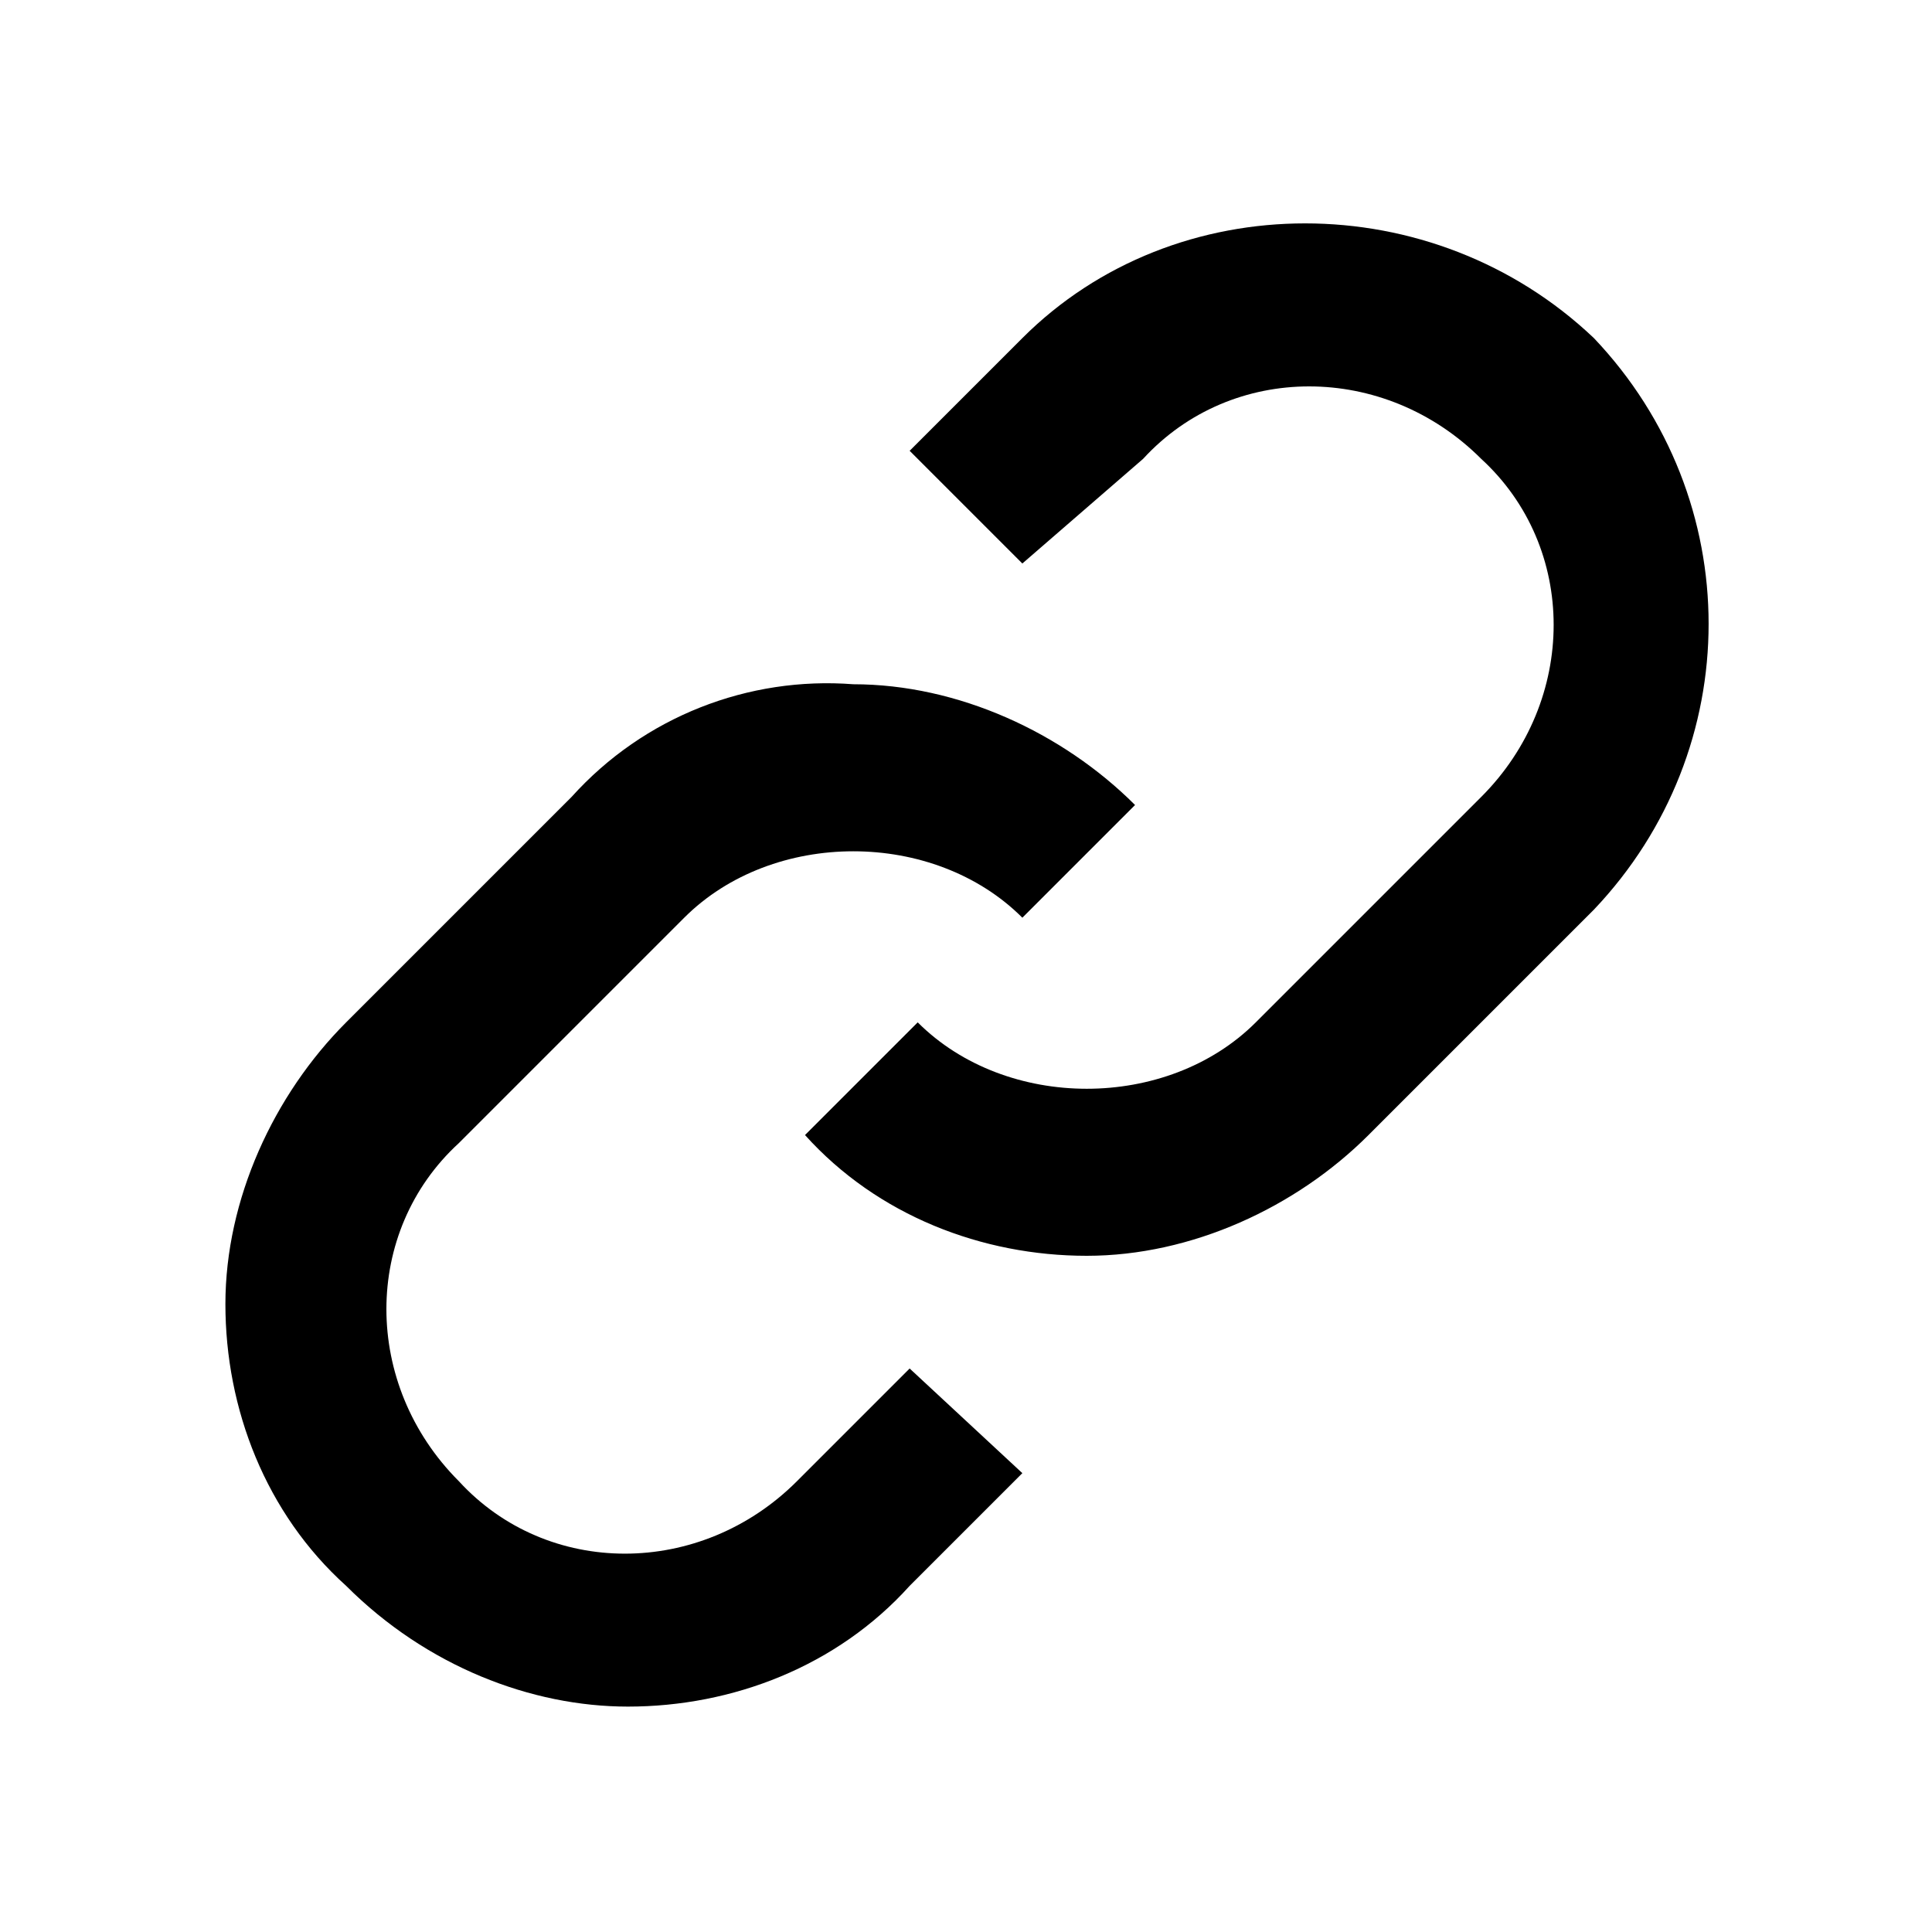
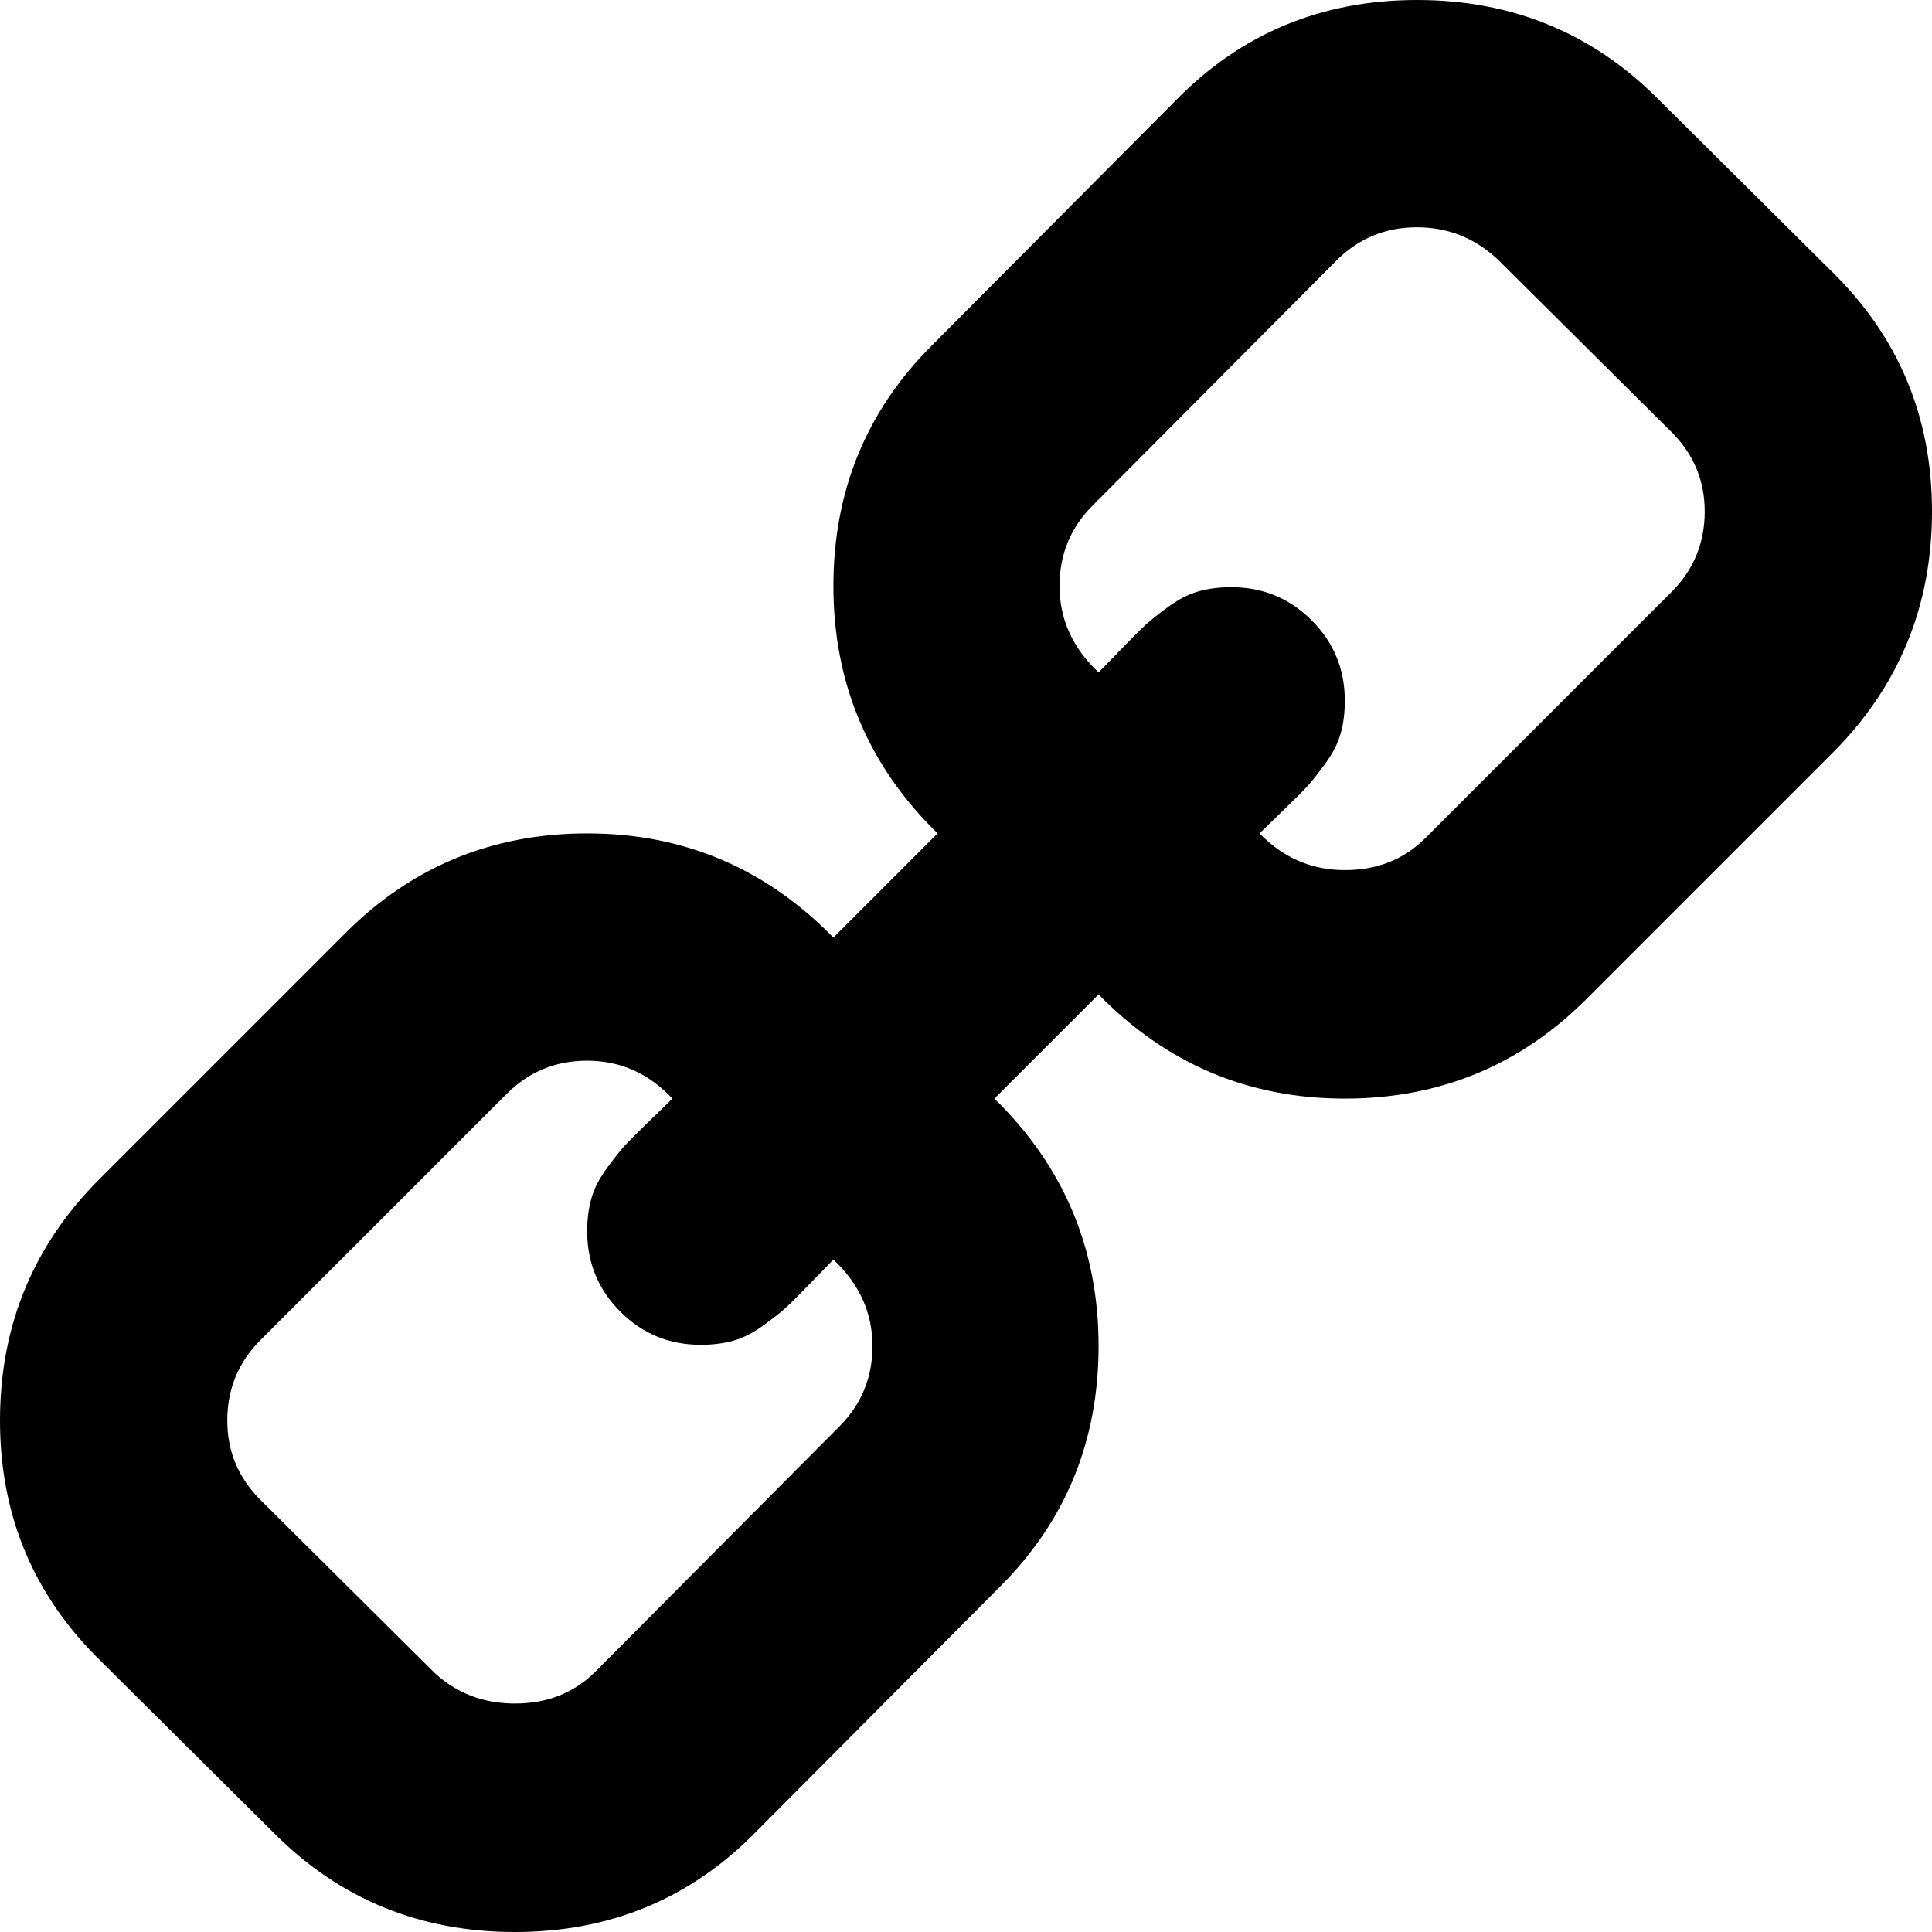
- <svg xmlns="http://www.w3.org/2000/svg" version="1.1" viewBox="0 0 24 24">
-   <path d="M19.8,11.3L17,14.1c-0.9,0.9-2.2,1.5-3.5,1.5c-1.3,0-2.6-0.5-3.5-1.5l1.4-1.4c1.1,1.1,3.1,1.1,4.2,0  l2.8-2.8c1.2-1.2,1.2-3.1,0-4.2c-1.2-1.2-3.1-1.2-4.2,0L12.7,7l-1.4-1.4l1.4-1.4c1.9-1.9,5.1-1.9,7.1,0C21.7,6.2,21.7,9.3,19.8,11.3  z M9.9,18.4c-1.2,1.2-3.1,1.2-4.2,0c-1.2-1.2-1.2-3.1,0-4.2l2.8-2.8c1.1-1.1,3.1-1.1,4.2,0l1.4-1.4c-0.9-0.9-2.2-1.5-3.5-1.5  C9.3,8.4,8,8.9,7.1,9.9l-2.8,2.8c-0.9,0.9-1.5,2.2-1.5,3.5c0,1.3,0.5,2.6,1.5,3.5c1,1,2.3,1.5,3.5,1.5c1.3,0,2.6-0.5,3.5-1.5  l1.4-1.4L11.3,17L9.9,18.4z" />
+ <svg xmlns="http://www.w3.org/2000/svg" viewBox="0 0 250 250">
+   <path d="M29.412 183.824q0-6.128 4.289-10.417l31.863-31.863q4.289-4.29 10.416-4.29 6.434 0 11.03 4.903-.46.46-2.91 2.834-2.452 2.374-3.294 3.293-.843.92-2.298 2.91-1.455 1.992-1.991 3.907-.537 1.915-.537 4.213 0 6.127 4.29 10.416 4.289 4.29 10.416 4.29 2.298 0 4.213-.537 1.915-.536 3.906-1.991 1.992-1.455 2.91-2.298.92-.842 3.294-3.293 2.375-2.451 2.834-2.91 5.055 4.748 5.055 11.182 0 6.127-4.289 10.416L77.053 216.3q-4.136 4.136-10.417 4.136-6.127 0-10.417-3.983l-22.518-22.365q-4.29-4.29-4.29-10.263zm107.69-107.997q0-6.127 4.289-10.416l31.556-31.71q4.29-4.29 10.417-4.29 5.974 0 10.417 4.137l22.518 22.365q4.29 4.29 4.29 10.263 0 6.128-4.29 10.417l-31.863 31.863q-4.136 4.136-10.416 4.136-6.434 0-11.03-4.749.46-.46 2.91-2.834 2.452-2.374 3.294-3.293.843-.92 2.298-2.91 1.455-1.992 1.991-3.907.537-1.915.537-4.213 0-6.127-4.29-10.416-4.289-4.29-10.416-4.29-2.298 0-4.213.537-1.915.536-3.906 1.991-1.992 1.455-2.91 2.298-.92.842-3.294 3.293-2.375 2.451-2.834 2.91-5.055-4.748-5.055-11.182zM0 183.824q0 18.382 13.02 31.096l22.52 22.366Q48.253 250 66.635 250q18.536 0 31.25-13.02l31.556-31.71q12.715-12.715 12.715-31.097 0-18.842-13.48-32.016l13.48-13.48q13.174 13.48 31.863 13.48 18.382 0 31.25-12.868l31.862-31.863Q250 84.56 250 66.176q0-18.382-13.02-31.096l-22.52-22.366Q201.747 0 183.365 0q-18.536 0-31.25 13.02l-31.556 31.71q-12.715 12.715-12.715 31.097 0 18.842 13.48 32.016l-13.48 13.48q-13.174-13.48-31.863-13.48-18.382 0-31.25 12.868l-31.862 31.863Q0 165.44 0 183.824z" />
</svg>
